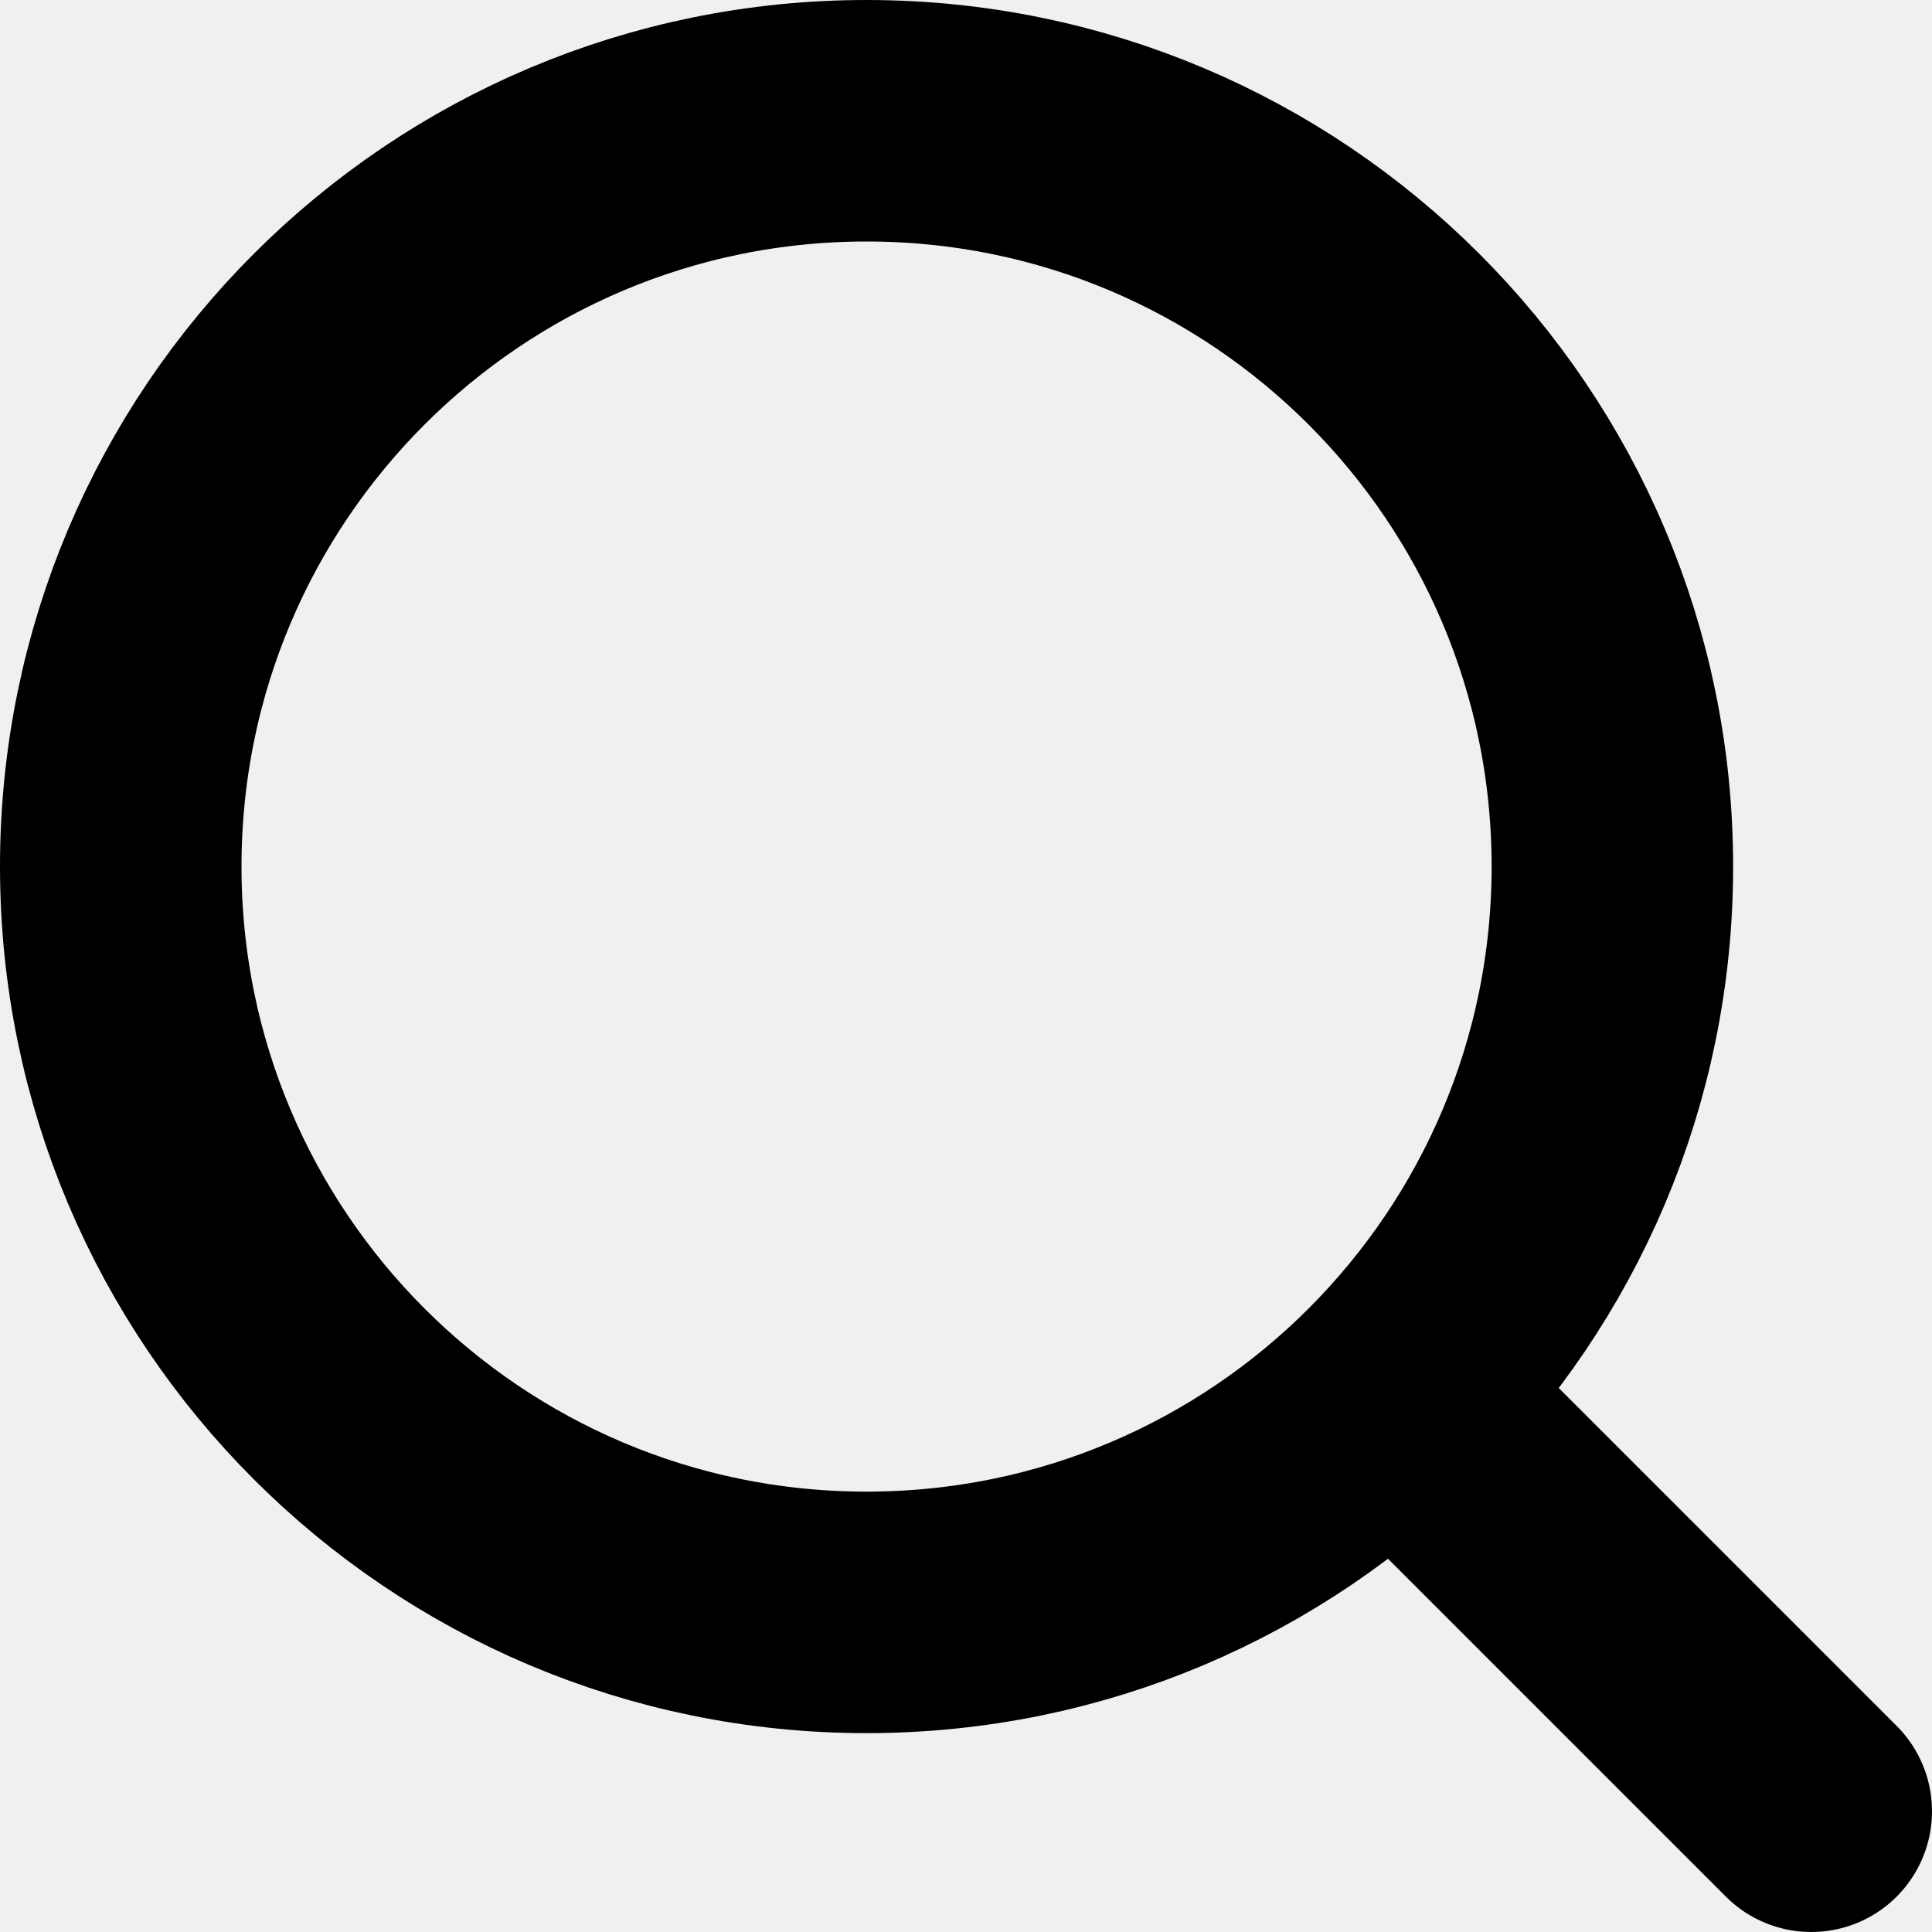
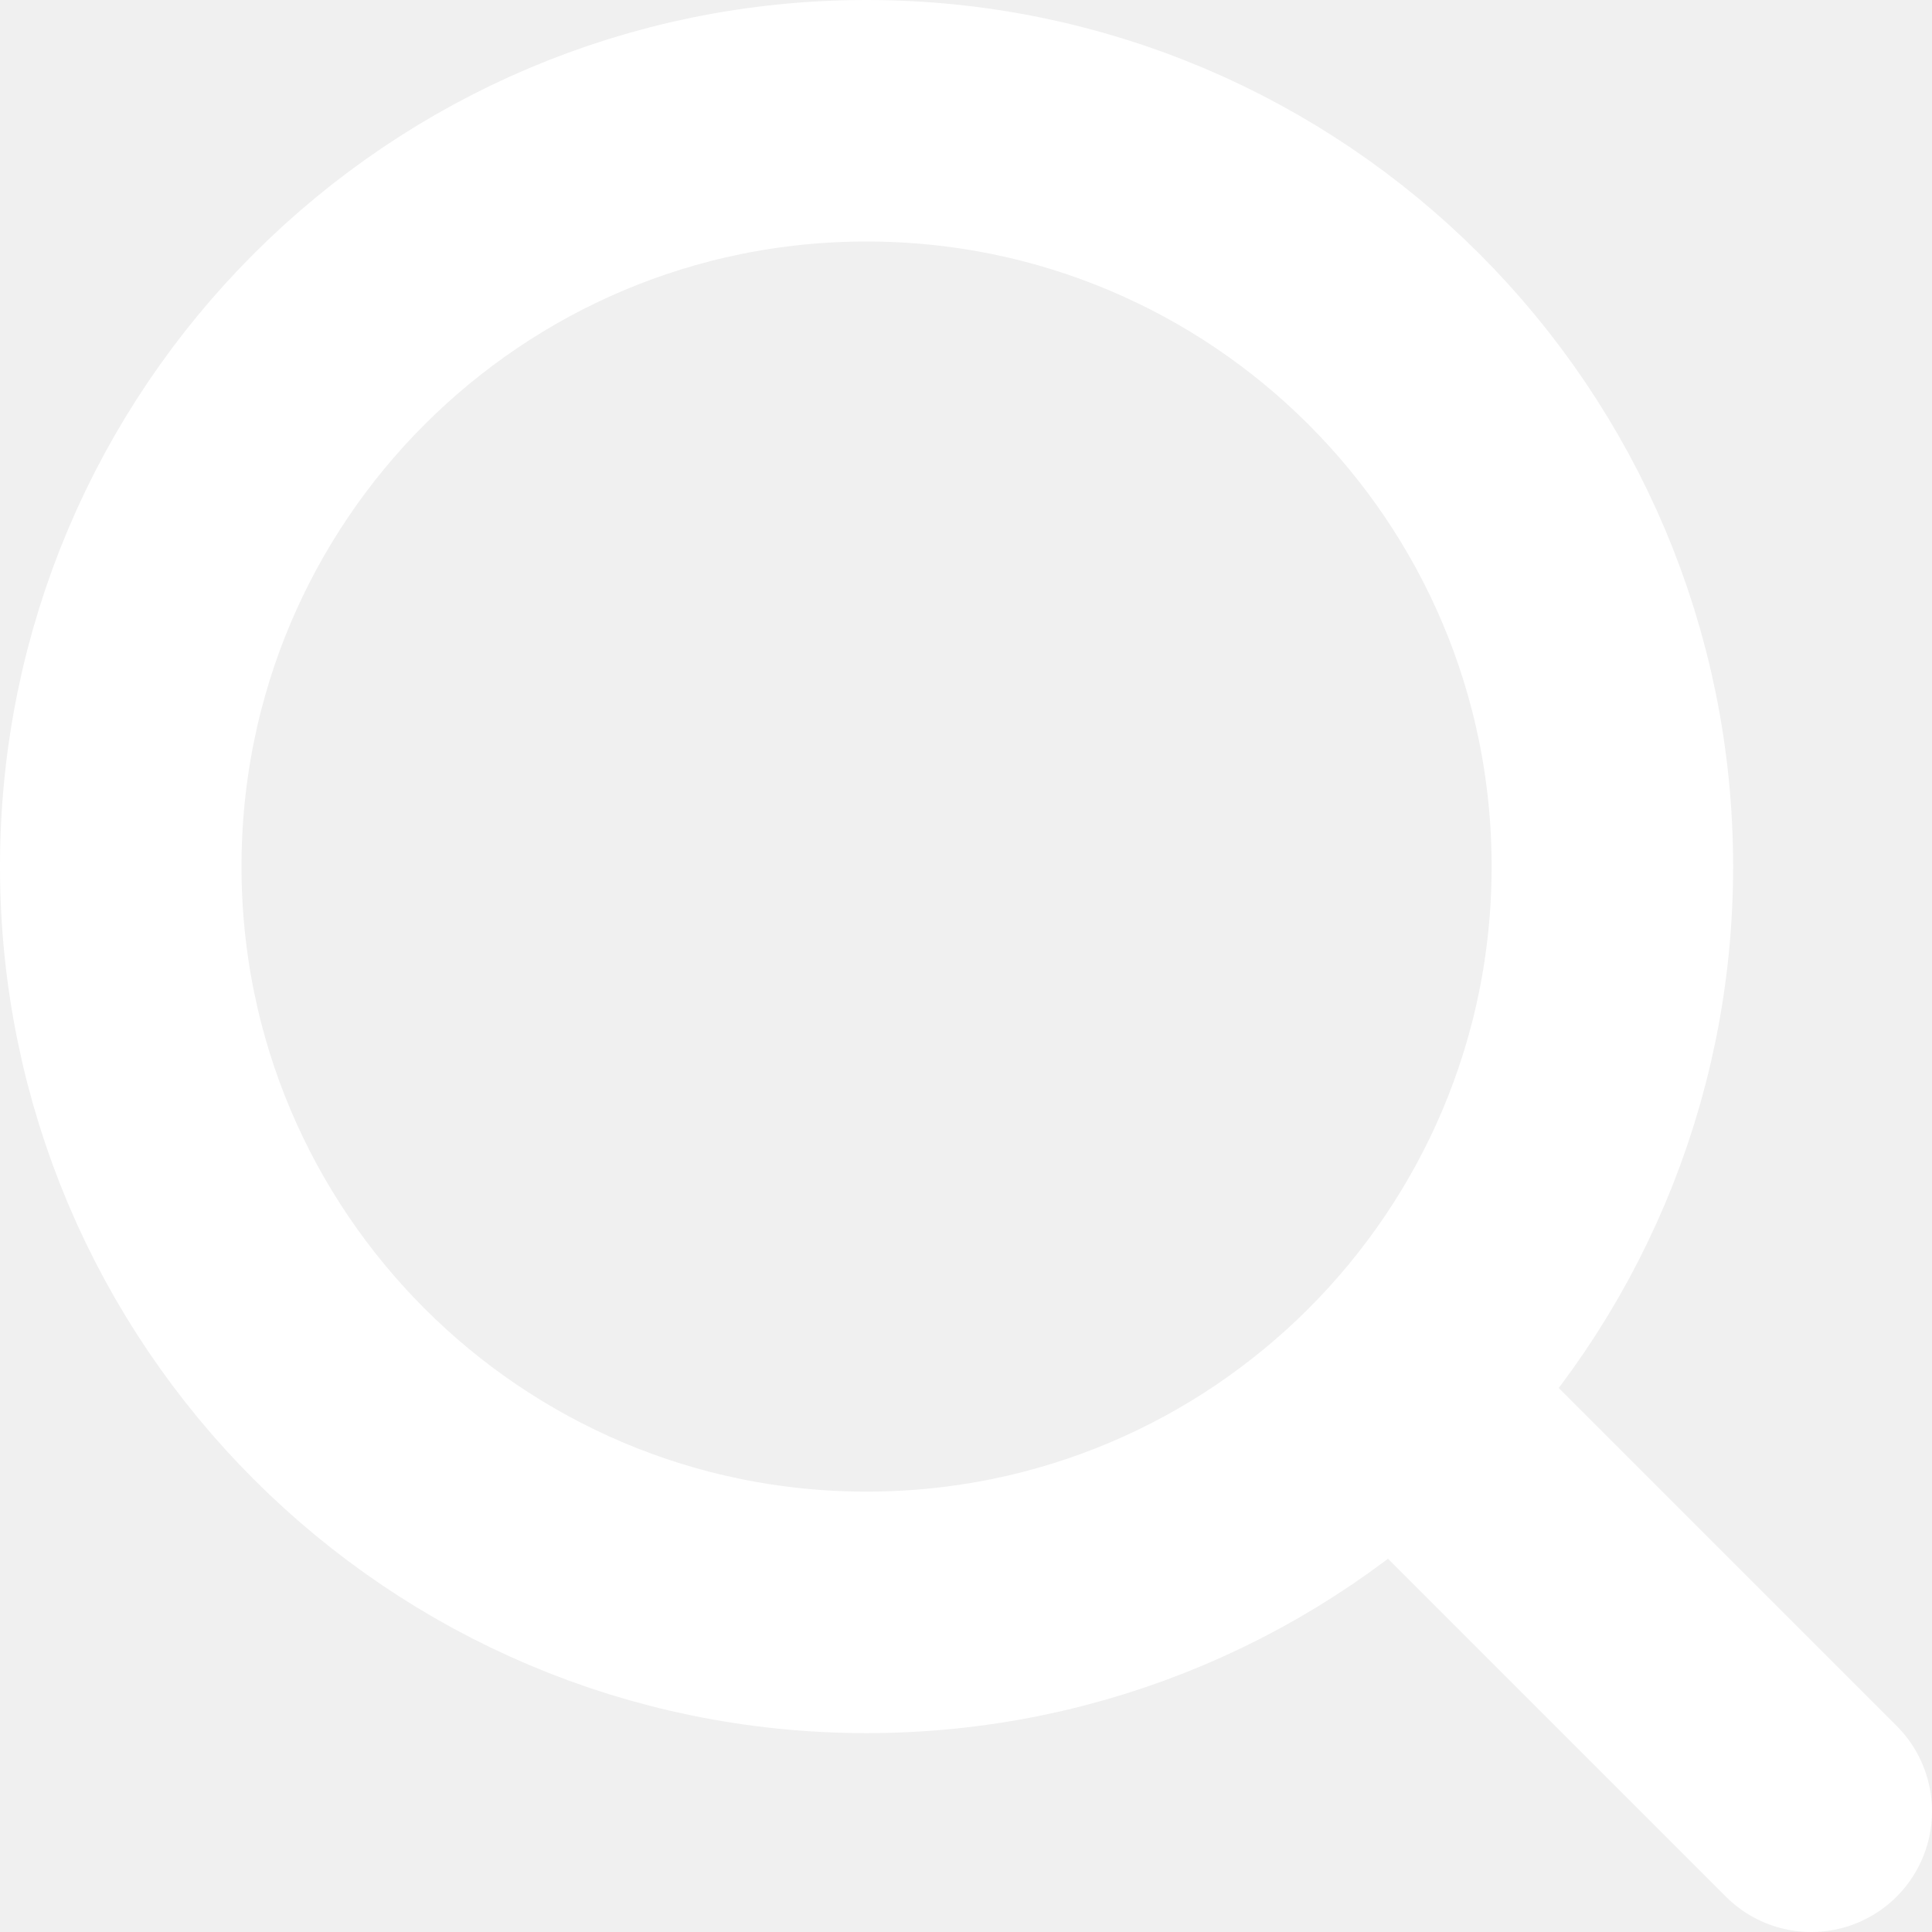
<svg xmlns="http://www.w3.org/2000/svg" width="16" height="16" viewBox="0 0 16 16" fill="none">
-   <path d="M15 15L11.551 11.551M13.353 7.176C13.353 10.588 10.588 13.353 7.176 13.353C3.765 13.353 1 10.588 1 7.176C1 3.765 3.765 1 7.176 1C10.588 1 13.353 3.765 13.353 7.176Z" stroke="black" stroke-width="2" stroke-linecap="round" stroke-linejoin="round" />
+   <path d="M15 15L11.551 11.551M13.353 7.176C13.353 10.588 10.588 13.353 7.176 13.353C3.765 13.353 1 10.588 1 7.176C1 3.765 3.765 1 7.176 1C10.588 1 13.353 3.765 13.353 7.176Z" stroke="white" stroke-width="2" stroke-linecap="round" stroke-linejoin="round" />
</svg>
